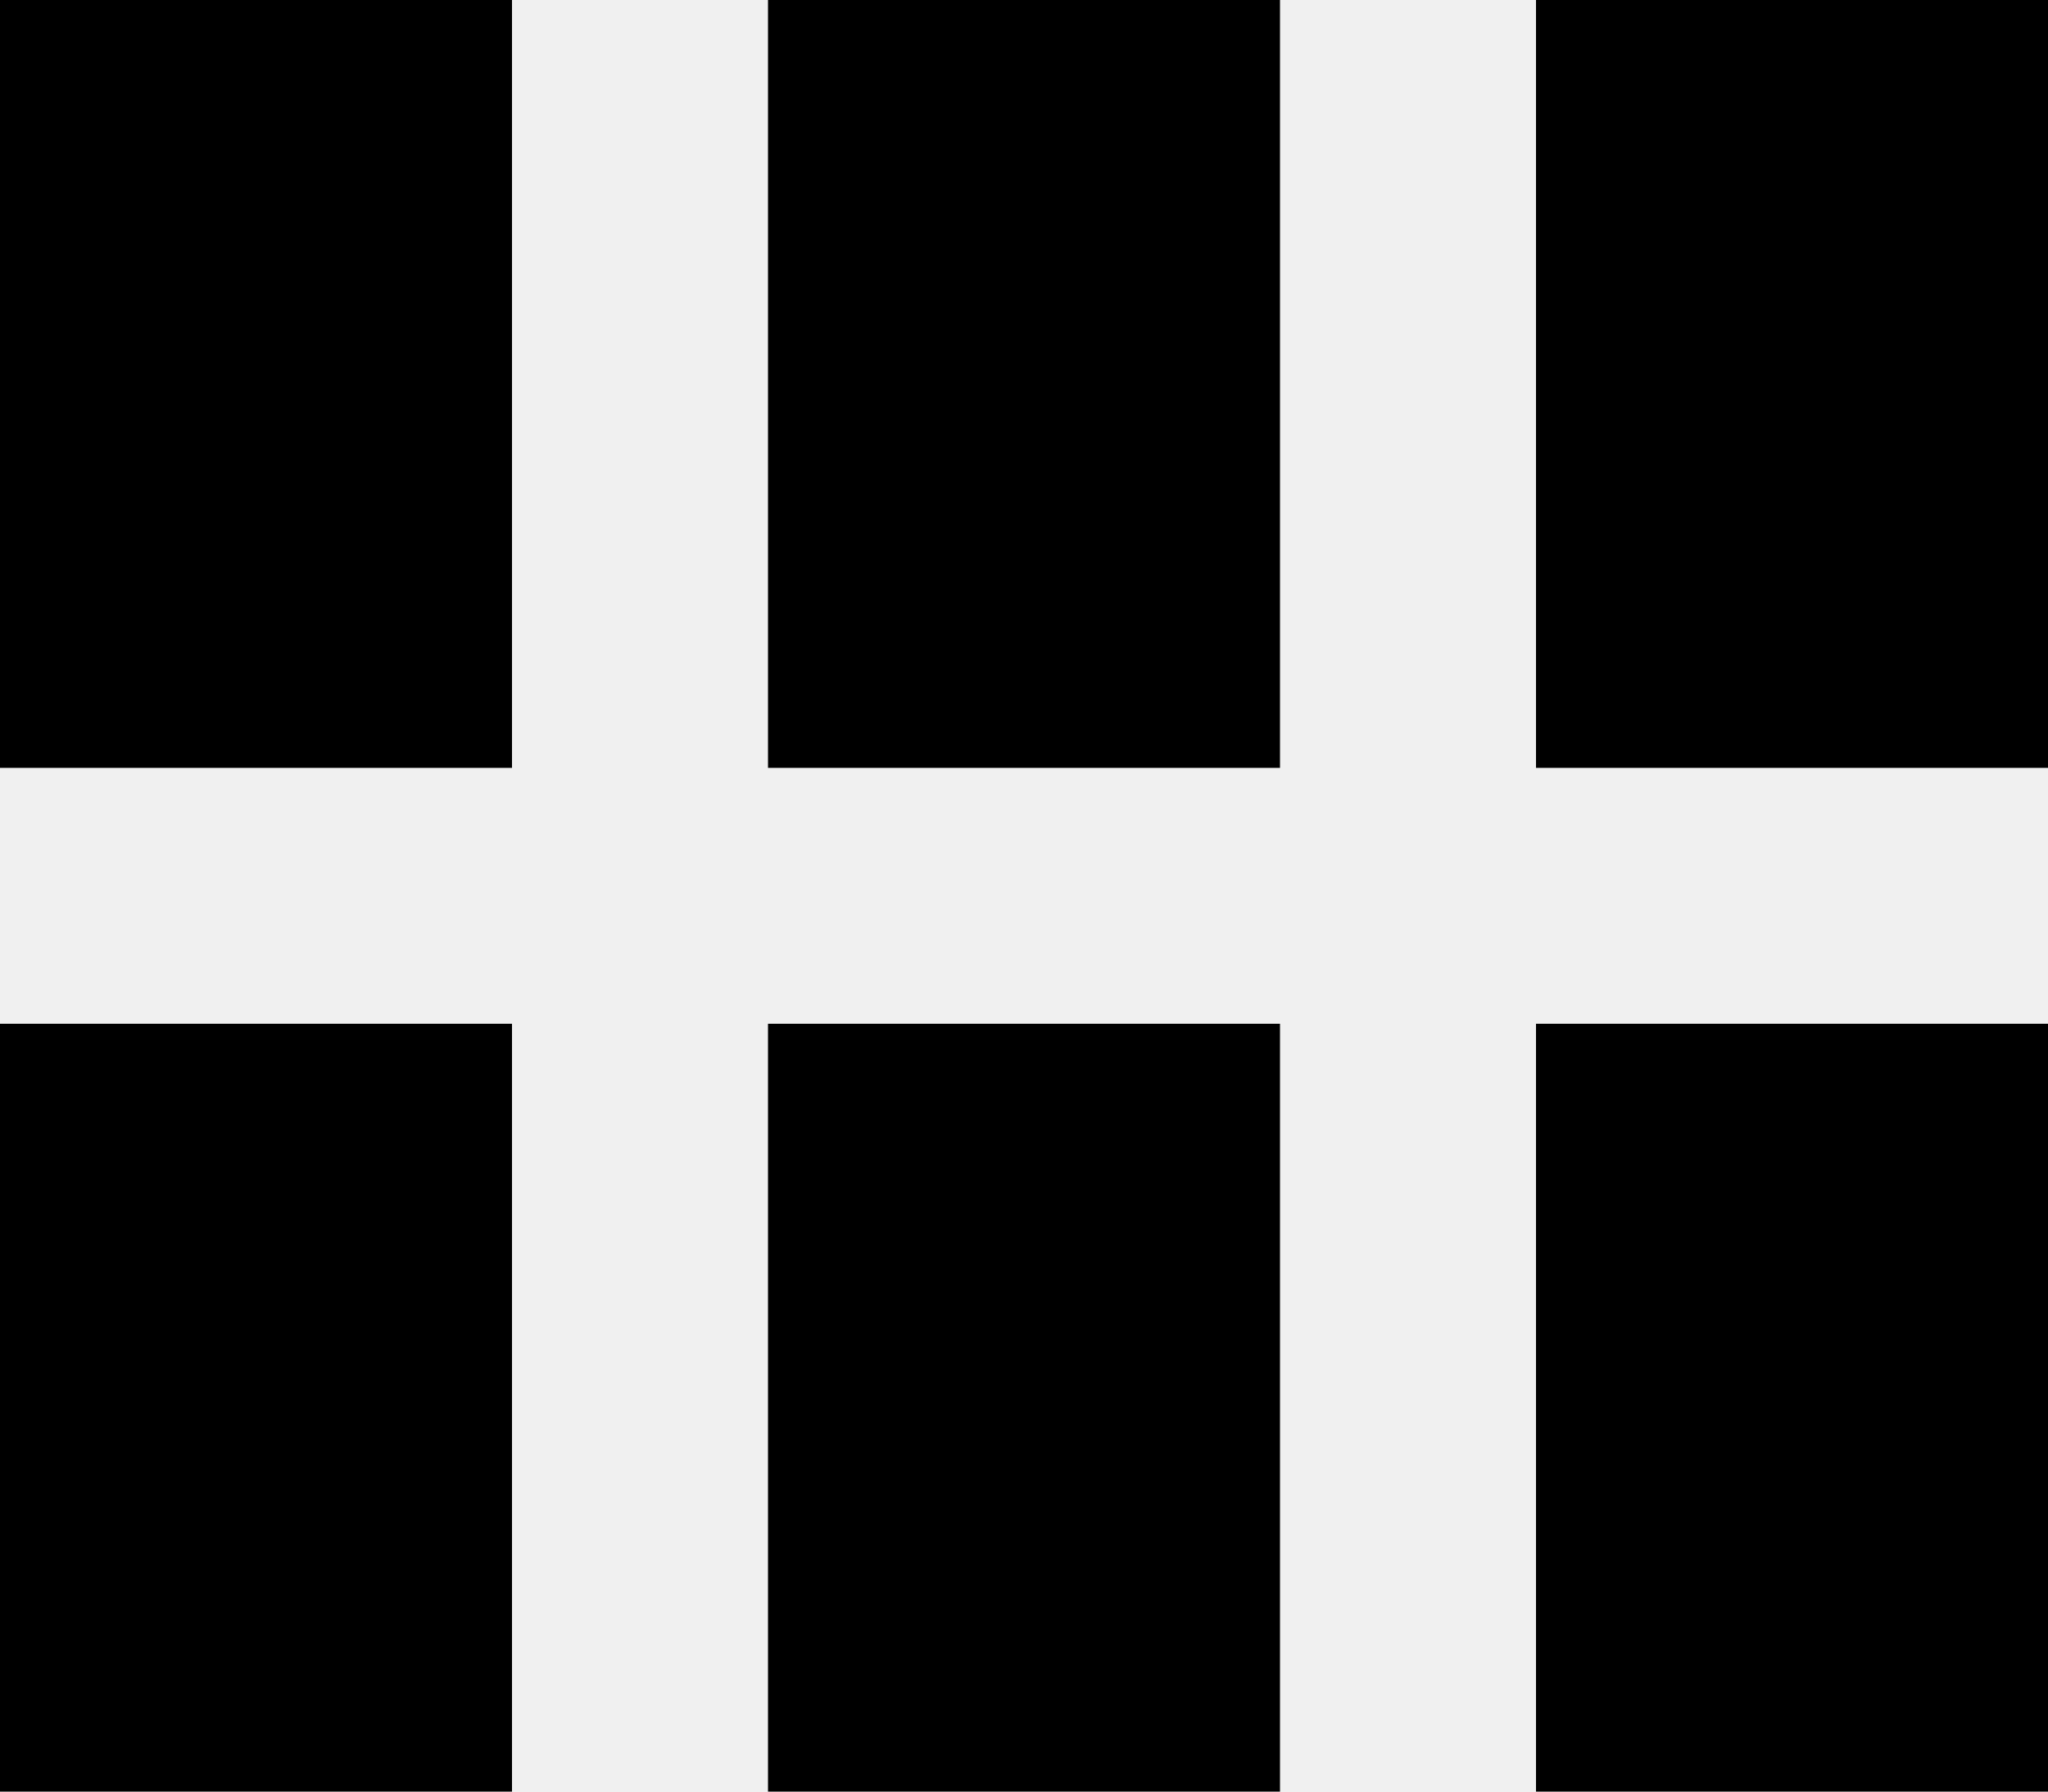
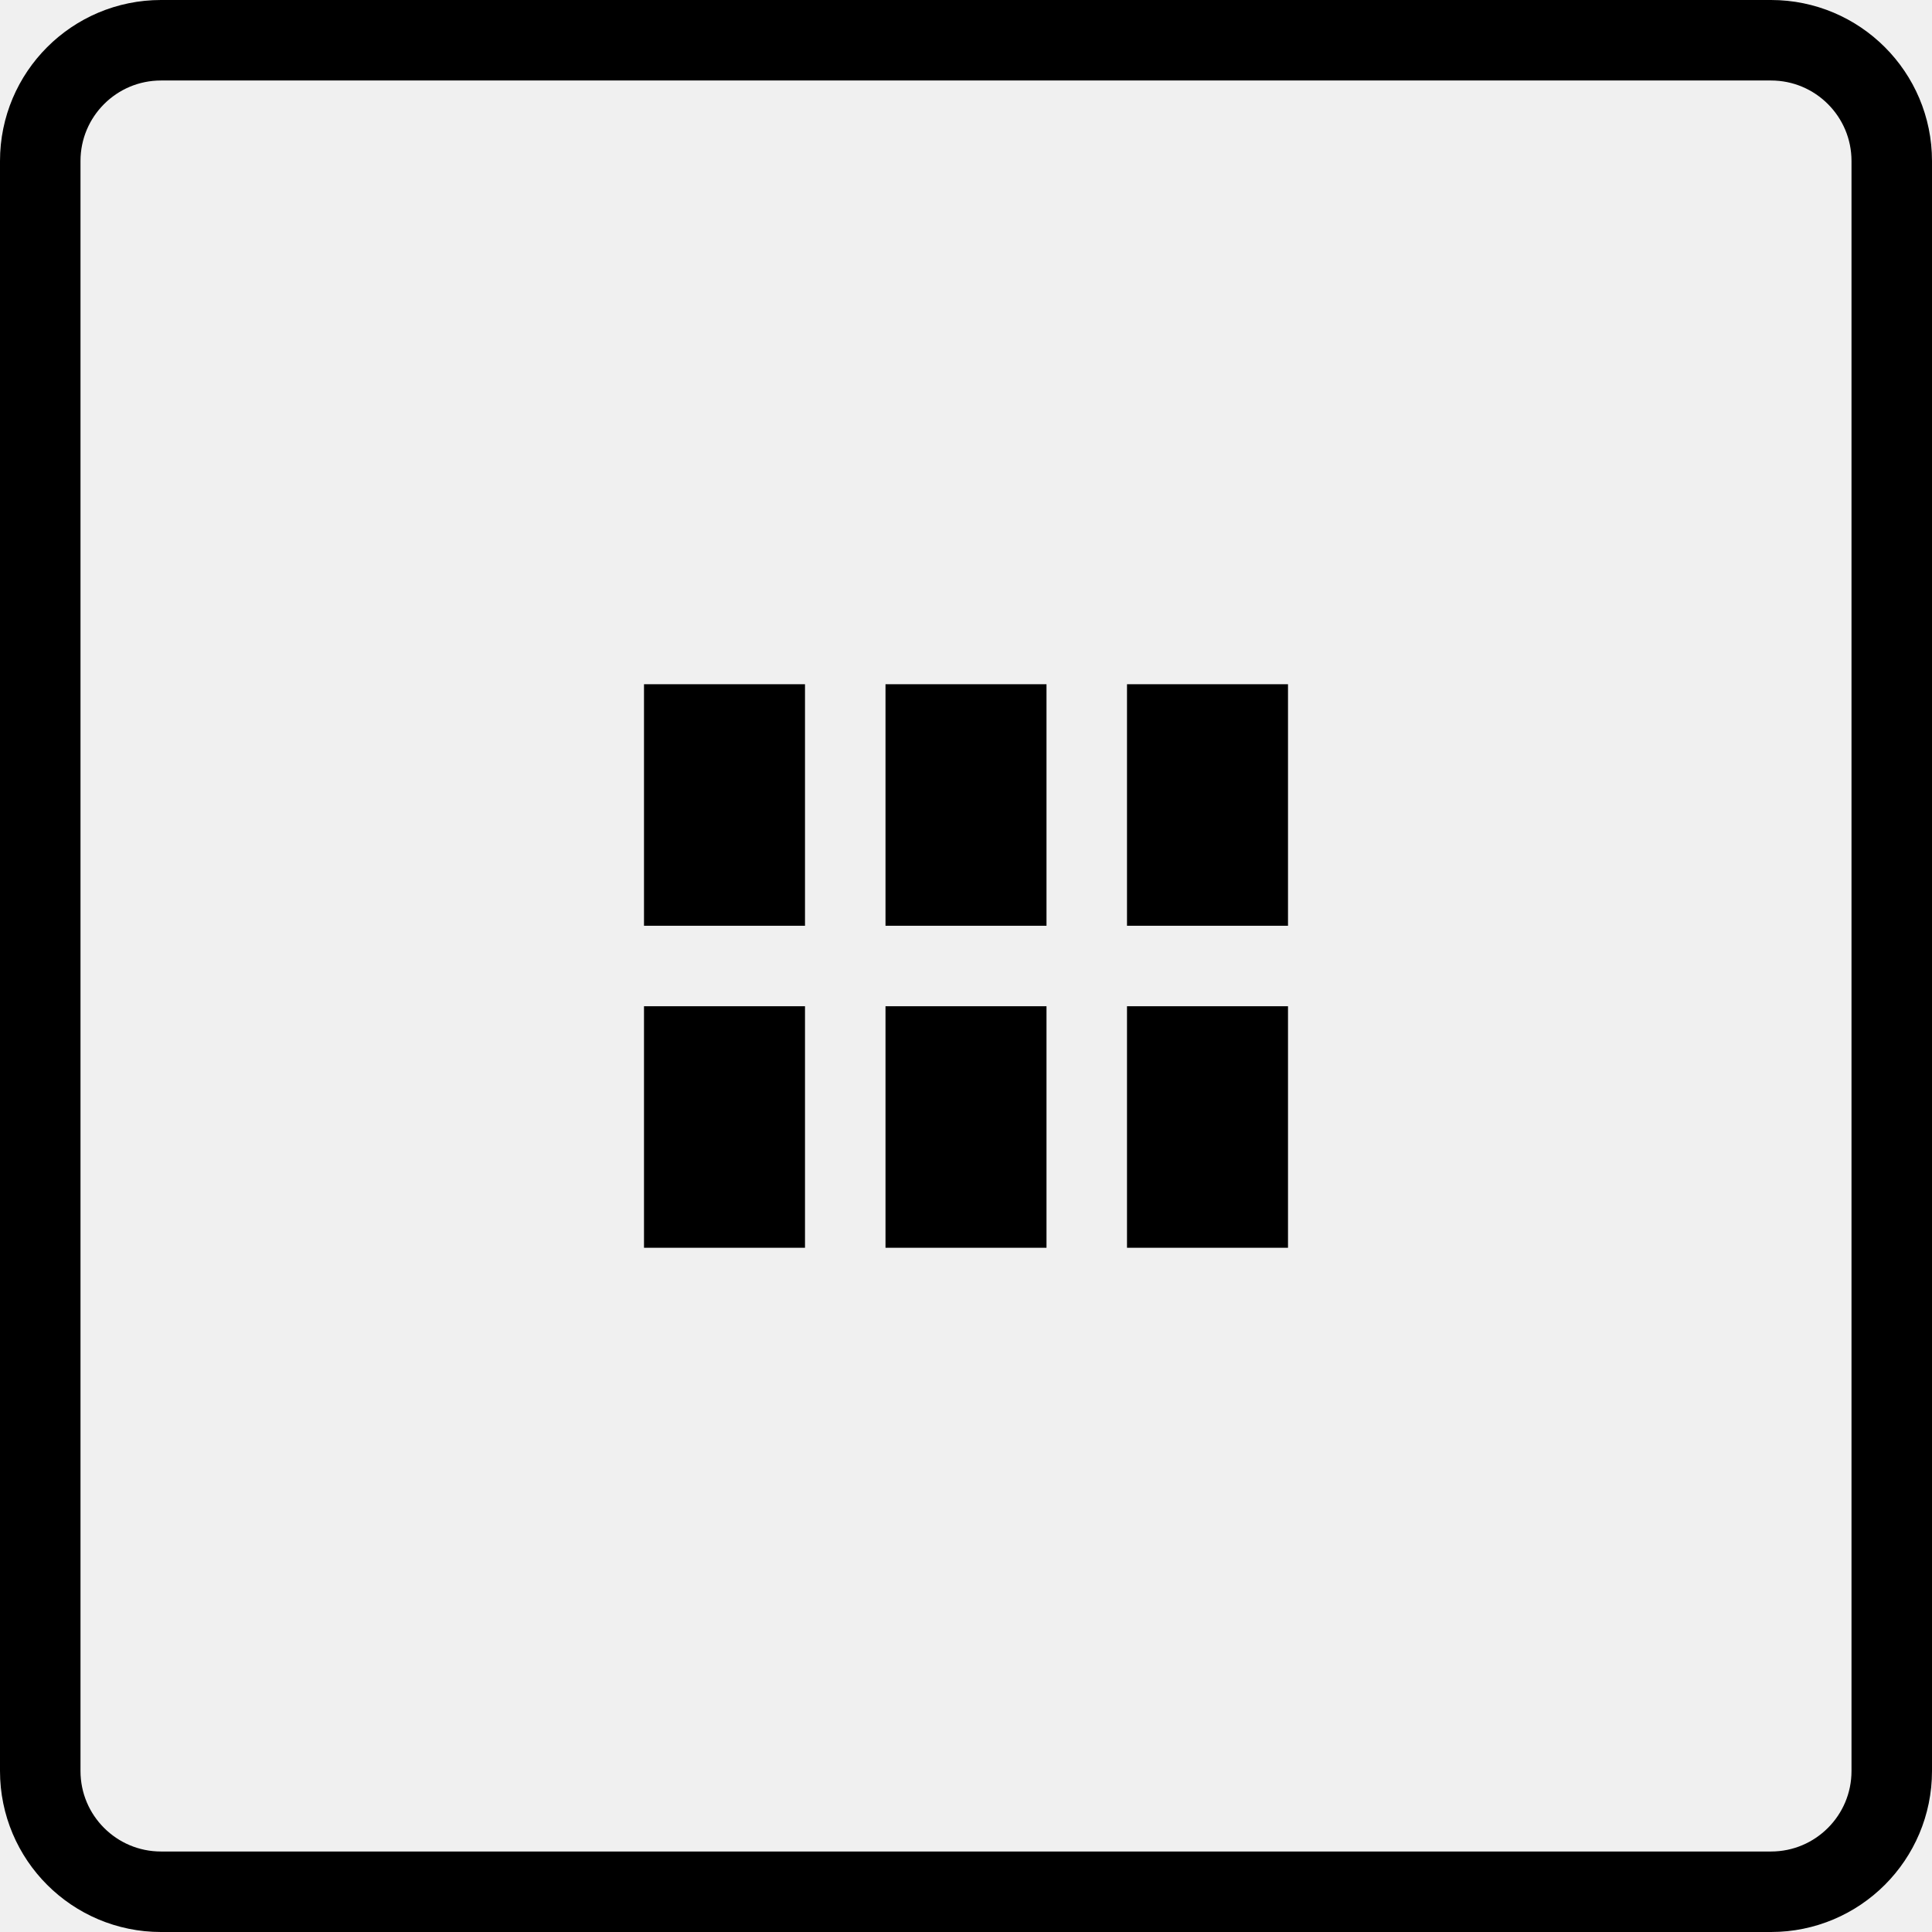
- <svg xmlns="http://www.w3.org/2000/svg" width="16" height="14" fill="none">
+ <svg xmlns="http://www.w3.org/2000/svg" width="48" height="48" viewBox="0 0 48 48" fill="none">
  <g clip-path="url(#a)" fill="#000">
-     <path d="M4 0H0v6h4V0ZM16 0h-4v6h4V0ZM10 0H6v6h4V0ZM4 8H0v6h4V8ZM16 8h-4v6h4V8ZM10 8H6v6h4V8Z" />
+     <path d="M20 17h-4v6h4v-6ZM32 17h-4v6h4v-6ZM26 17h-4v6h4v-6ZM20 25h-4v6h4v-6ZM32 25h-4v6h4v-6ZM26 25h-4v6h4v-6Z" />
  </g>
+   <rect x="1" y="1" width="46" height="46" rx="3" stroke="#000" stroke-width="2" />
  <defs>
    <clipPath id="a">
-       <path fill="#fff" d="M0 0h16v14H0z" />
+       <path fill="#fff" transform="translate(16 17)" d="M0 0h16v14H0z" />
    </clipPath>
  </defs>
</svg>
